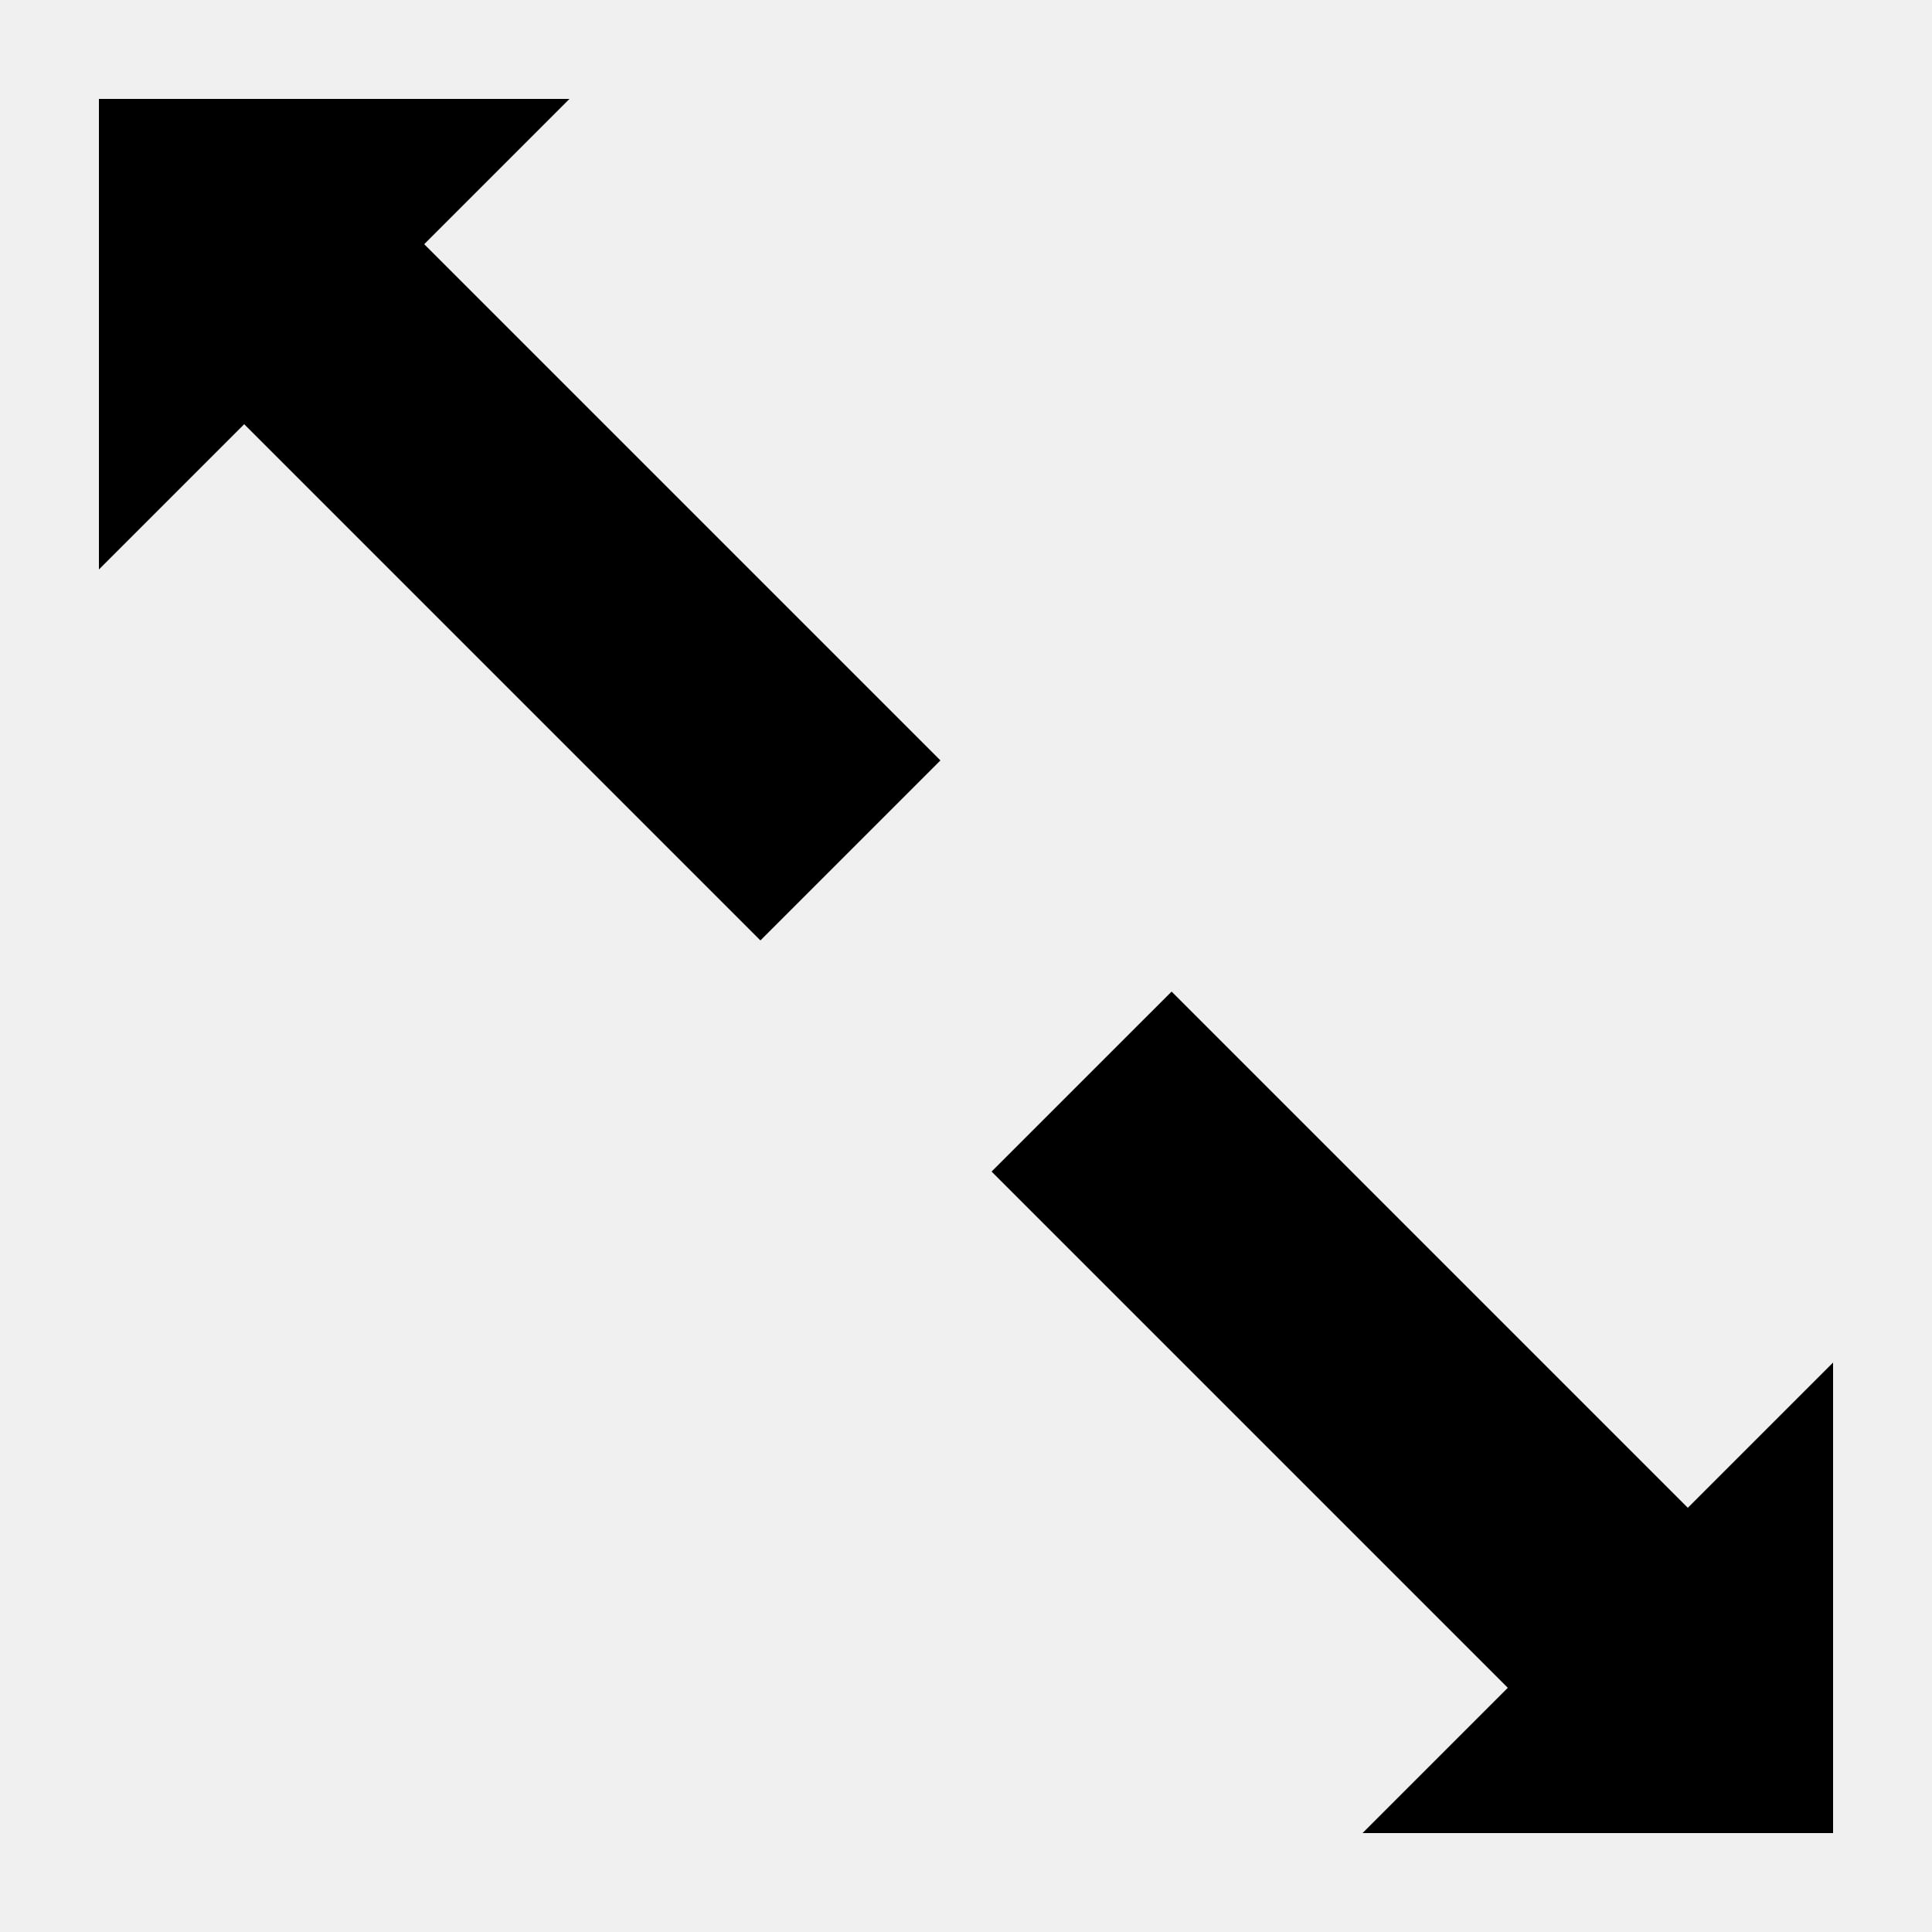
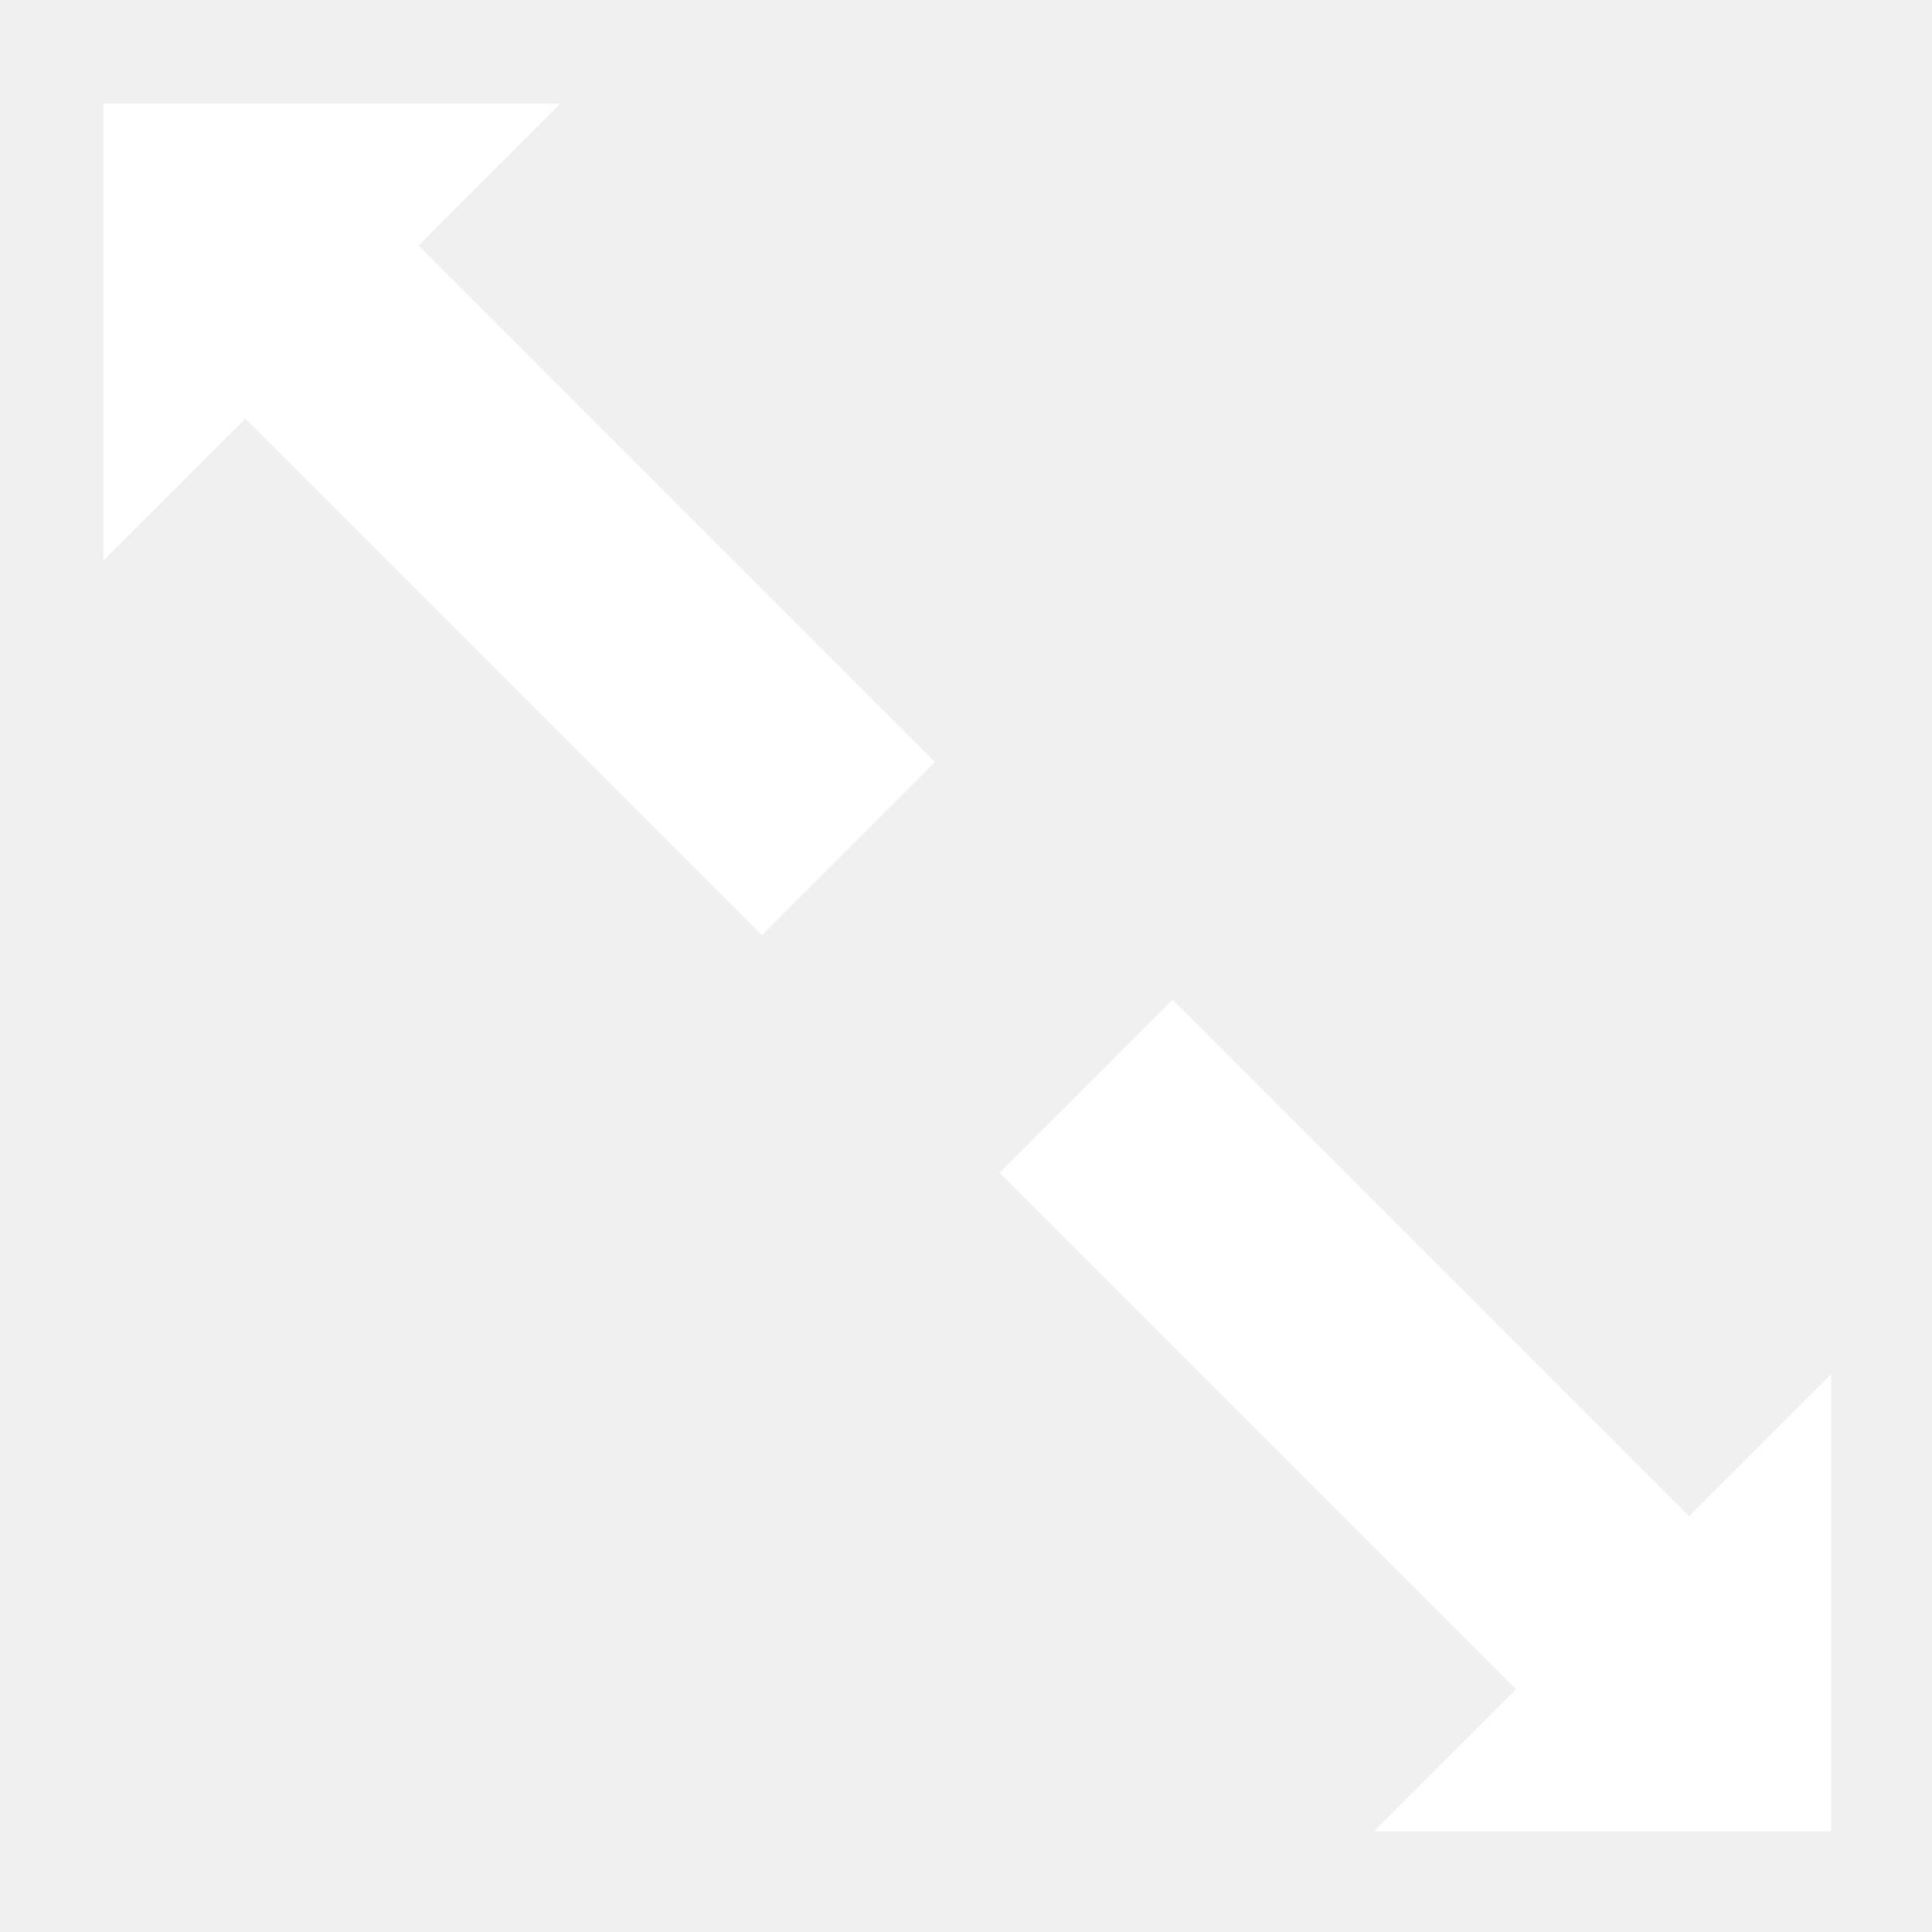
- <svg xmlns="http://www.w3.org/2000/svg" xmlns:xlink="http://www.w3.org/1999/xlink" width="105.833mm" height="105.833mm" viewBox="0 0 105.833 105.833" version="1.1" id="svg5350">
-   <defs id="defs5344" />
-   <g id="layer1" transform="translate(-97.51786,-5.958337)">
-     <g id="g919" transform="translate(248.3304,9.102832)">
-       <g transform="rotate(45,61.20724,-153.6678)" id="g853-7">
-         <path id="path823-6-6" style="fill:#000000;fill-rule:evenodd;stroke:#000000;stroke-width:0.46px;stroke-linecap:butt;stroke-linejoin:miter;stroke-opacity:1" d="M 83.374,109.432 H 43.383 v 10.928 L 25.712,102.689 43.383,85.018 v 10.928 h 39.992 v 6.743 z" />
-         <use x="0" y="0" xlink:href="#path823-6-6" id="use849-0" transform="rotate(-180,92.55819,102.6888)" width="100%" height="100%" />
-       </g>
-     </g>
+ <svg xmlns="http://www.w3.org/2000/svg" xmlns:xlink="http://www.w3.org/1999/xlink" width="400" height="400" viewBox="0 0 105.8 105.8">
+   <g transform="rotate(45 132.8 30)">
+     <path id="a" d="M83.4 109.4h-40v11l-17.7-17.7L43.4 85v11h40v6.7z" fill="#fff" fill-rule="evenodd" stroke-width=".5" />
+     <use xlink:href="#a" transform="rotate(-180 92.6 102.7)" width="100%" height="100%" />
  </g>
</svg>
